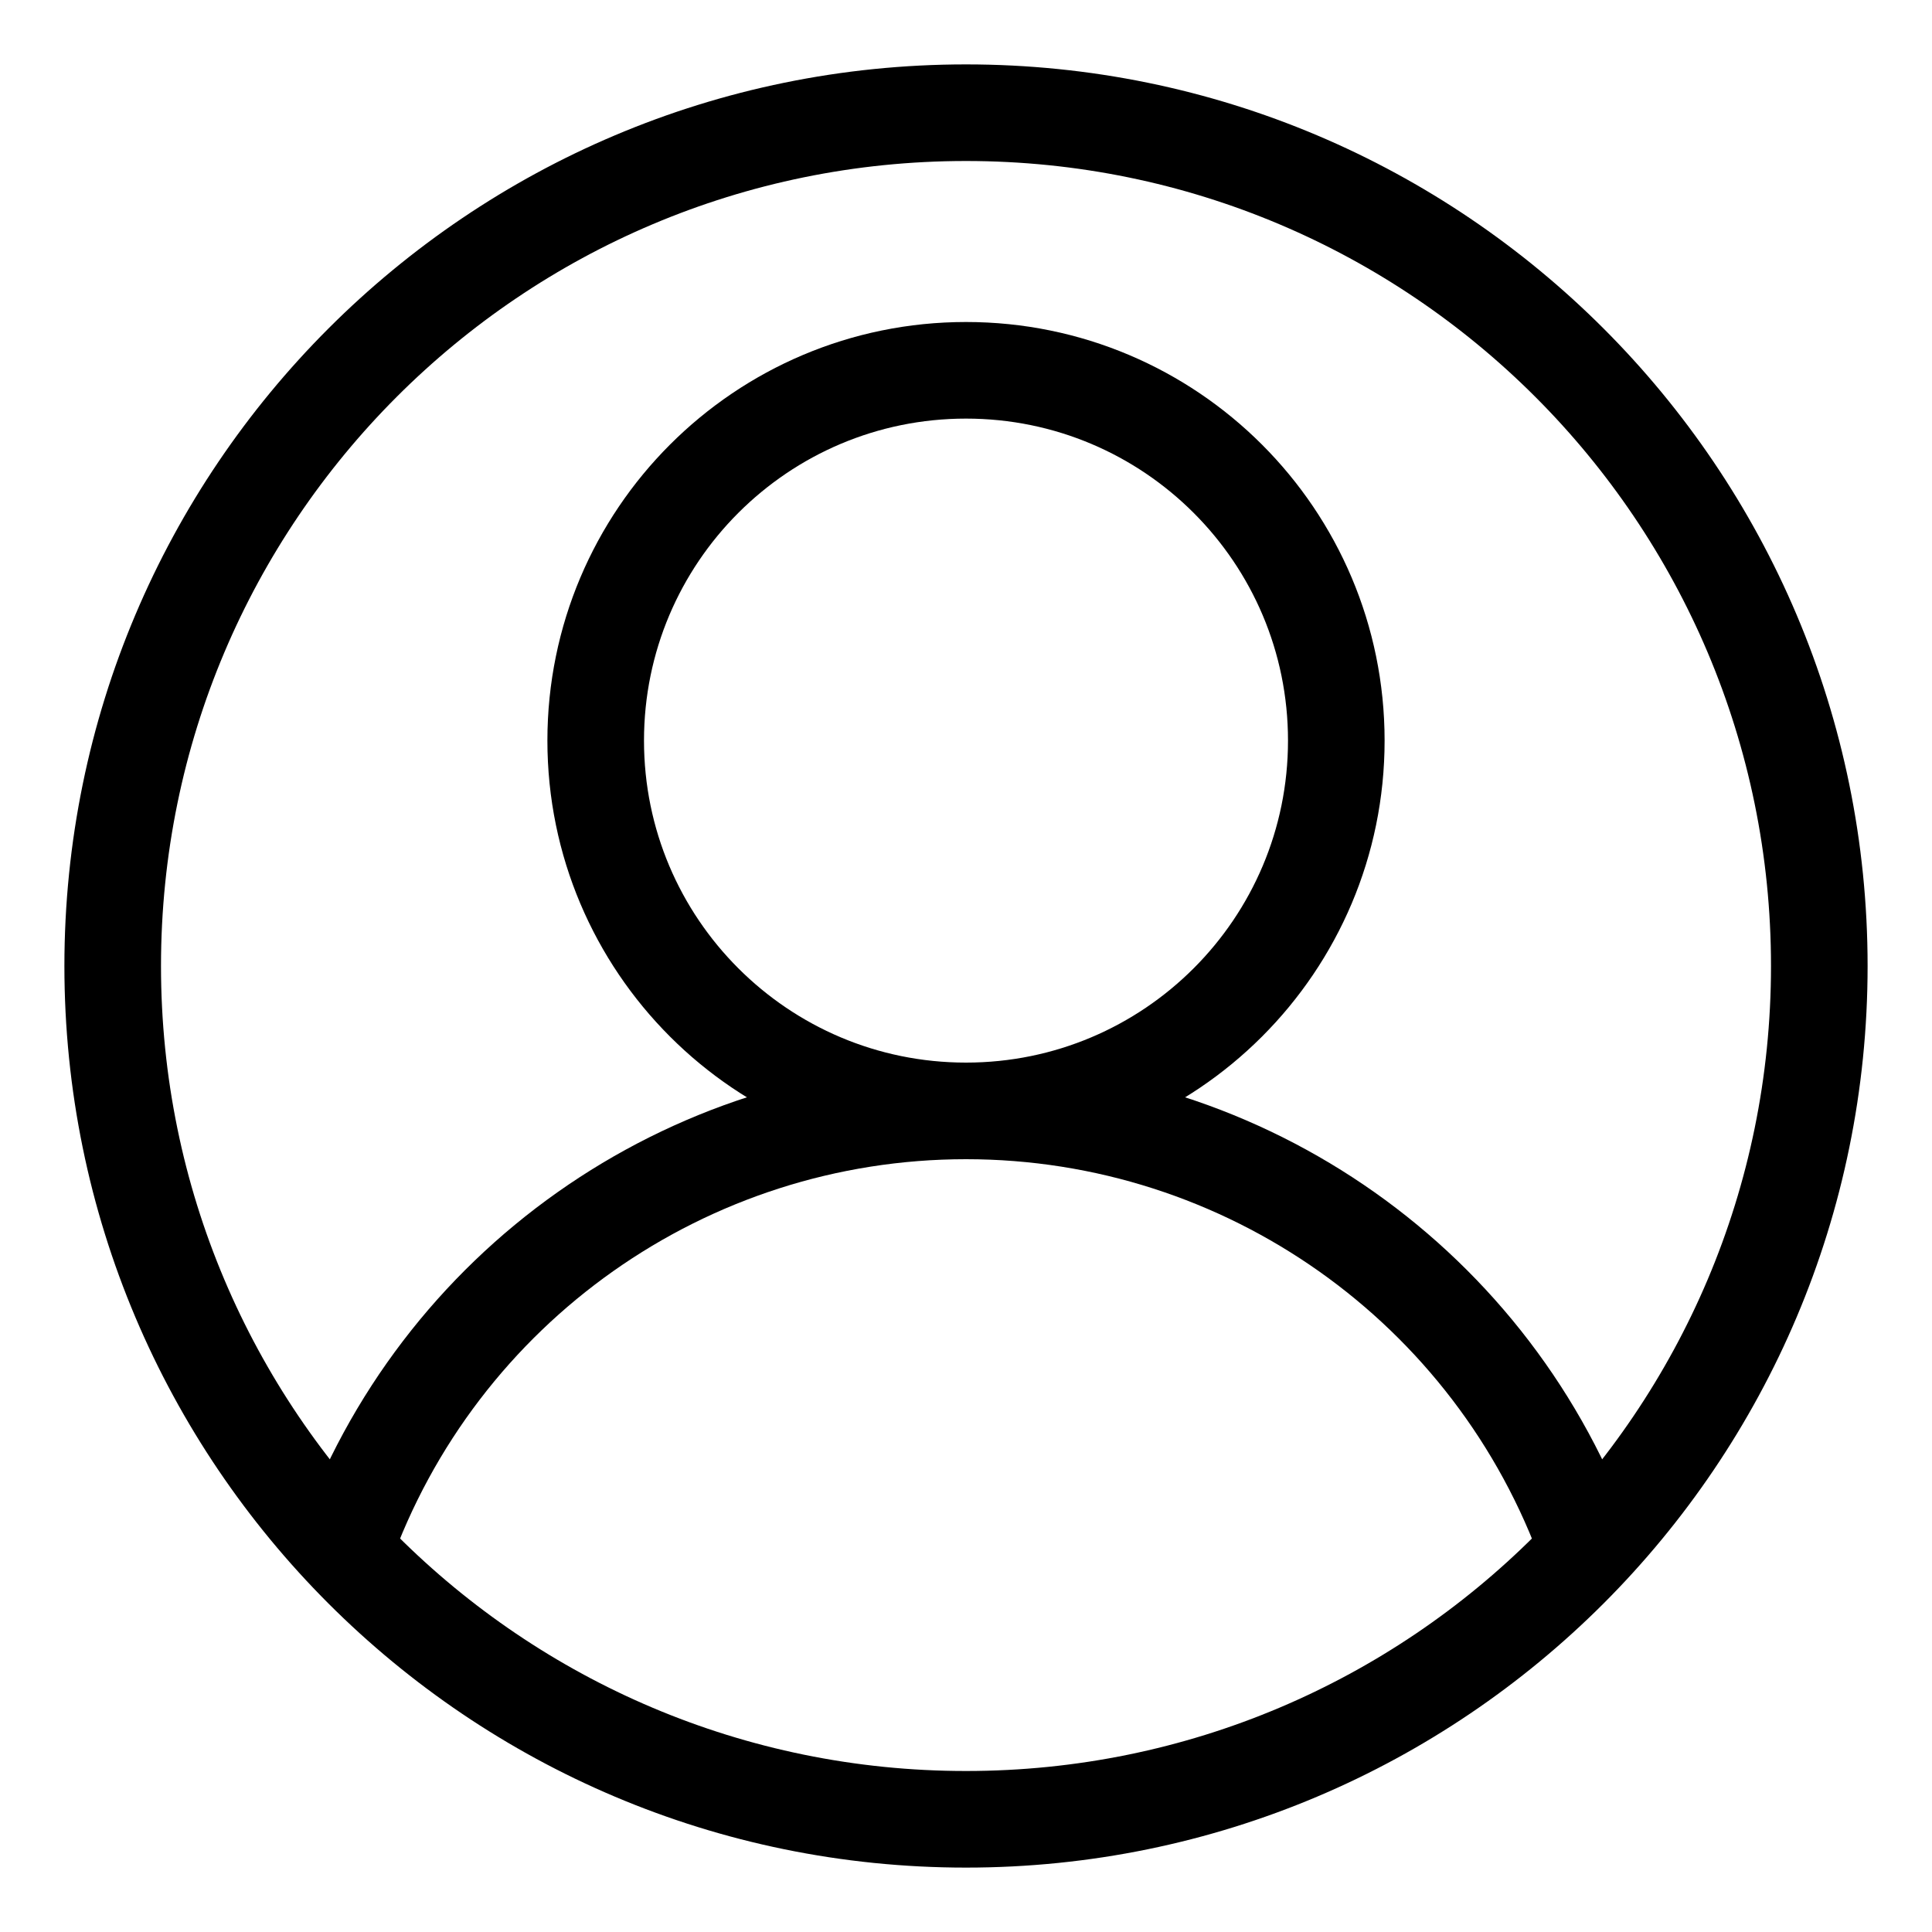
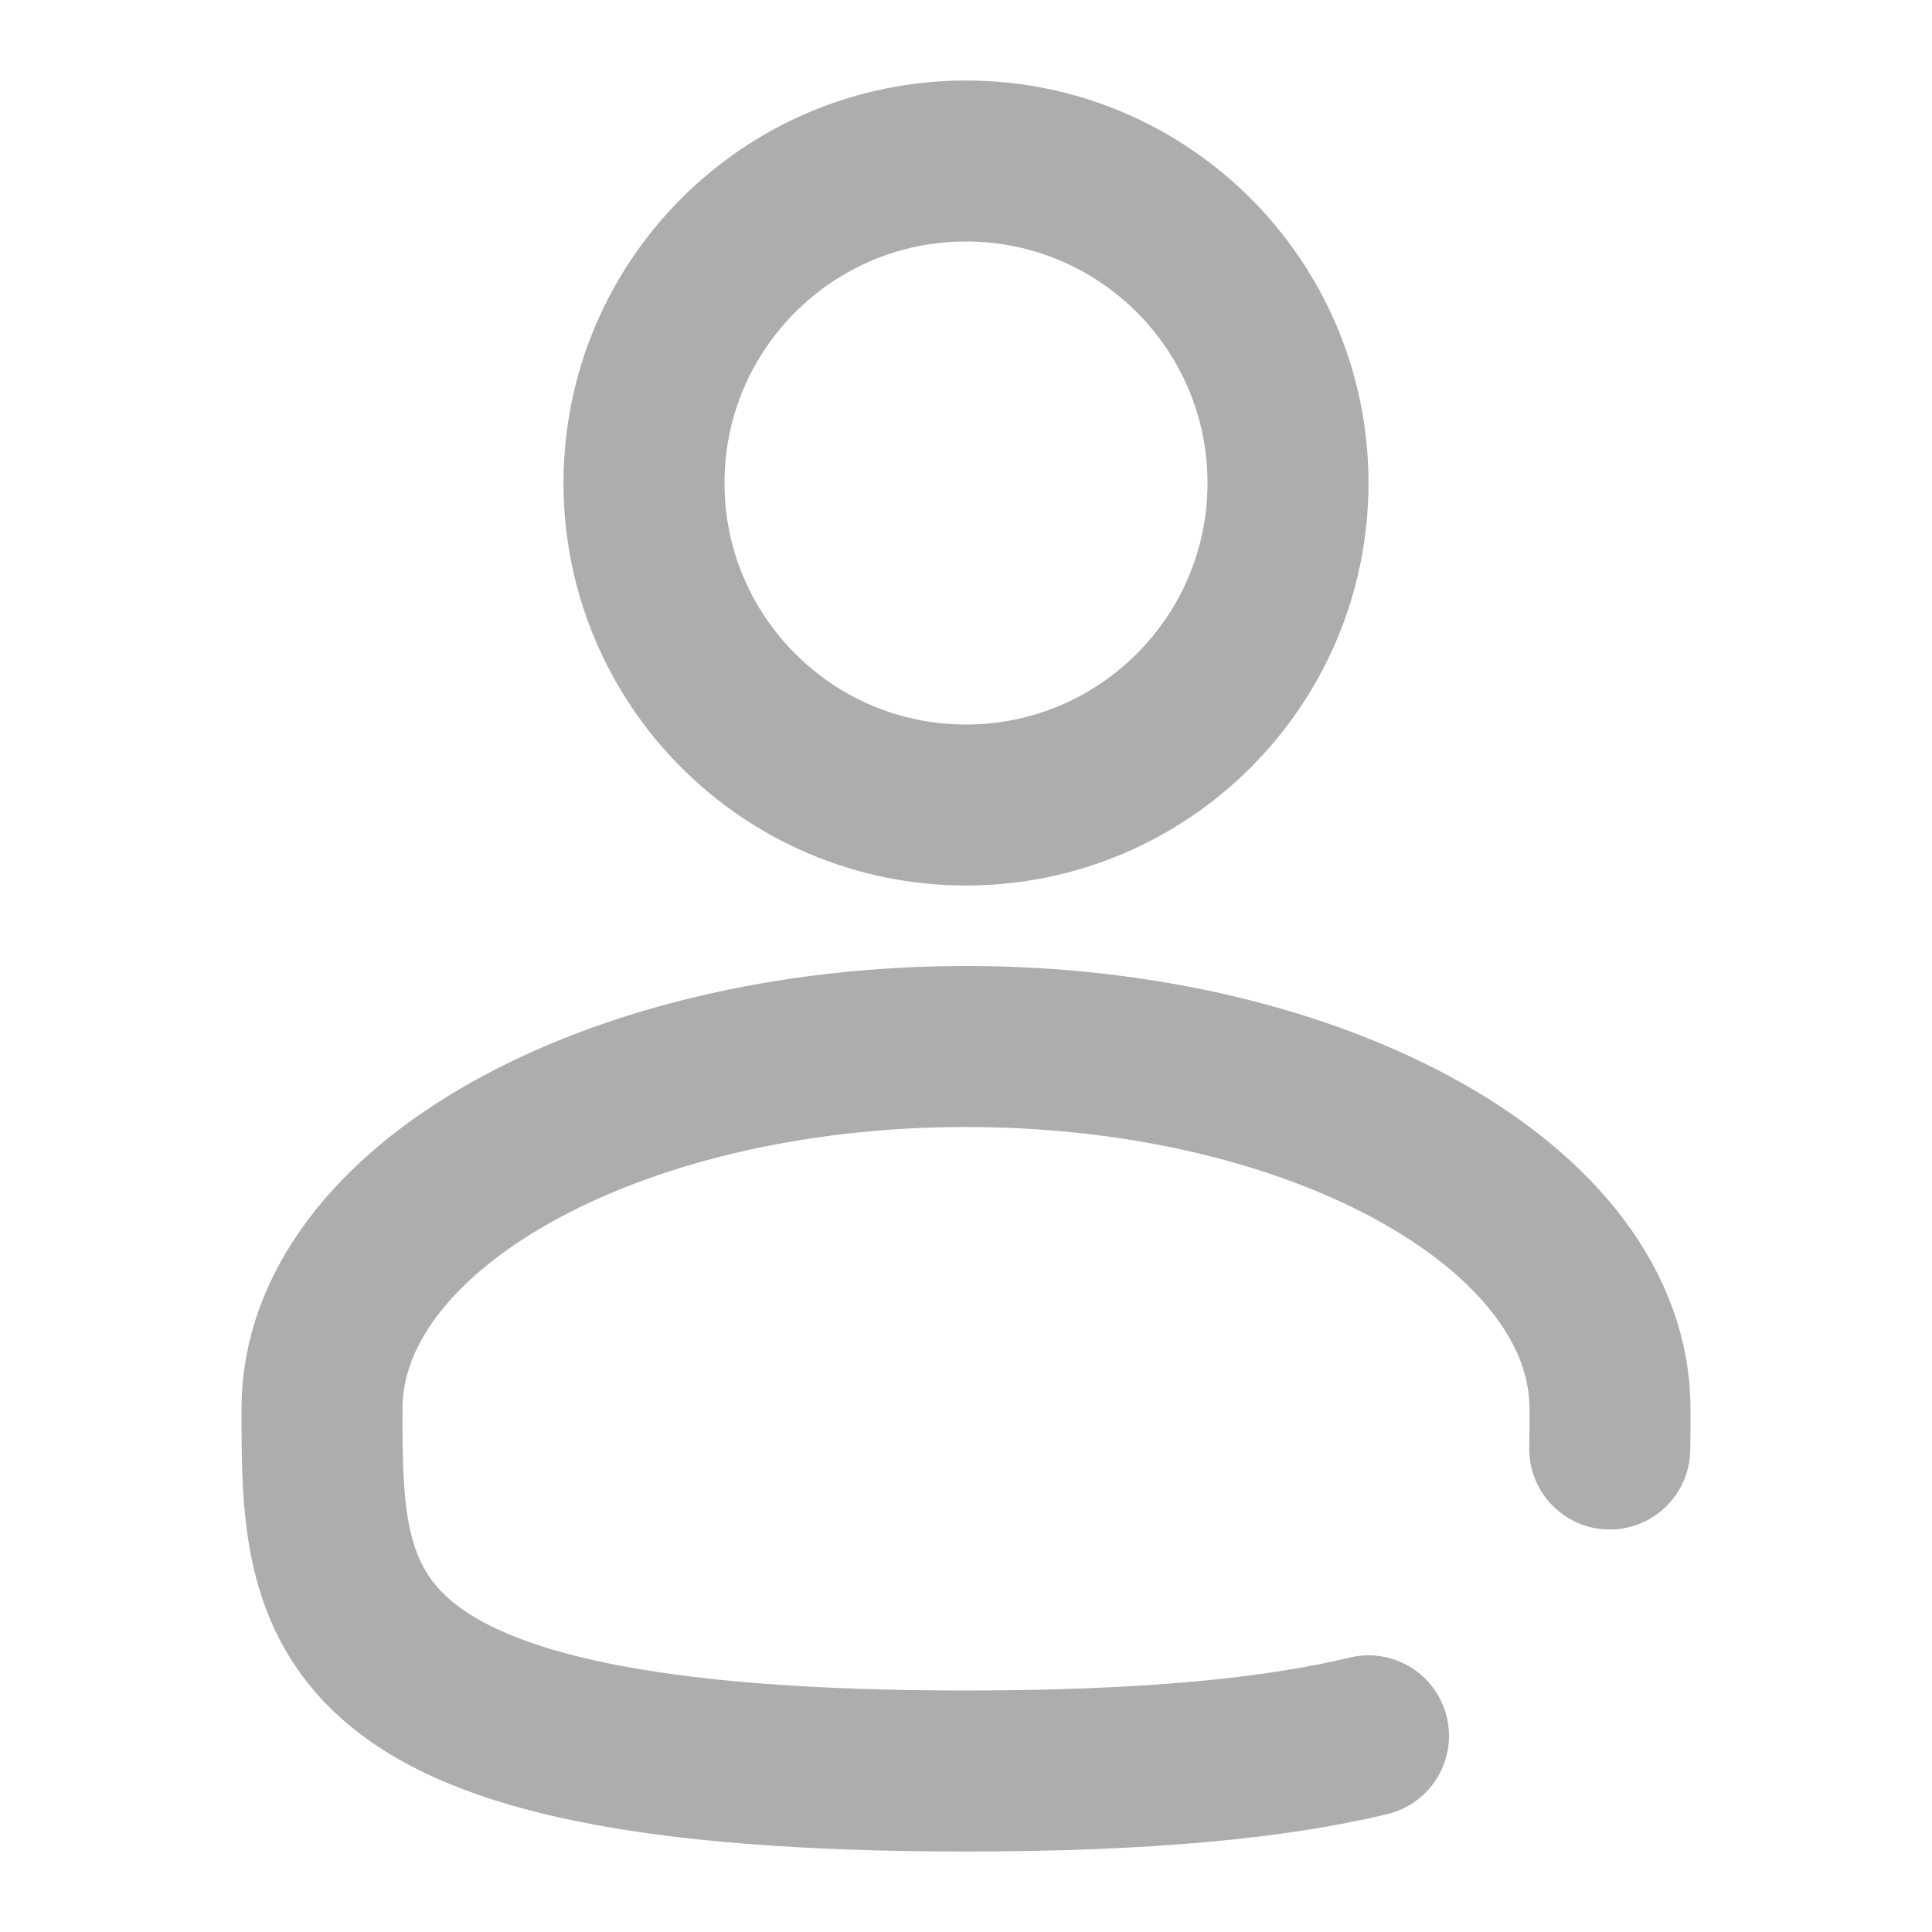
- <svg xmlns="http://www.w3.org/2000/svg" version="1.1" width="600" height="600" stroke="black" stroke-width="30" fill="none">
-   <circle cx="300" cy="300" r="265" />
-   <circle cx="300" cy="230" r="115" />
-   <path d="M106.819,481.4 a205,205 1 0,1 386.363,0" stroke-linecap="butt" />
+ <svg xmlns="http://www.w3.org/2000/svg" width="800px" height="800px" viewBox="0 0 24 24" fill="none">
+   <circle cx="12" cy="6" r="4" stroke="#ADADAD" stroke-width="2" />
+   <path d="M19.997 18C20 17.836 20 17.669 20 17.5C20 15.015 16.418 13 12 13C7.582 13 4 15.015 4 17.5C4 19.985 4 22 12 22C14.231 22 15.84 21.843 17 21.563" stroke="#ADADAD" stroke-width="2" stroke-linecap="round" />
</svg>
